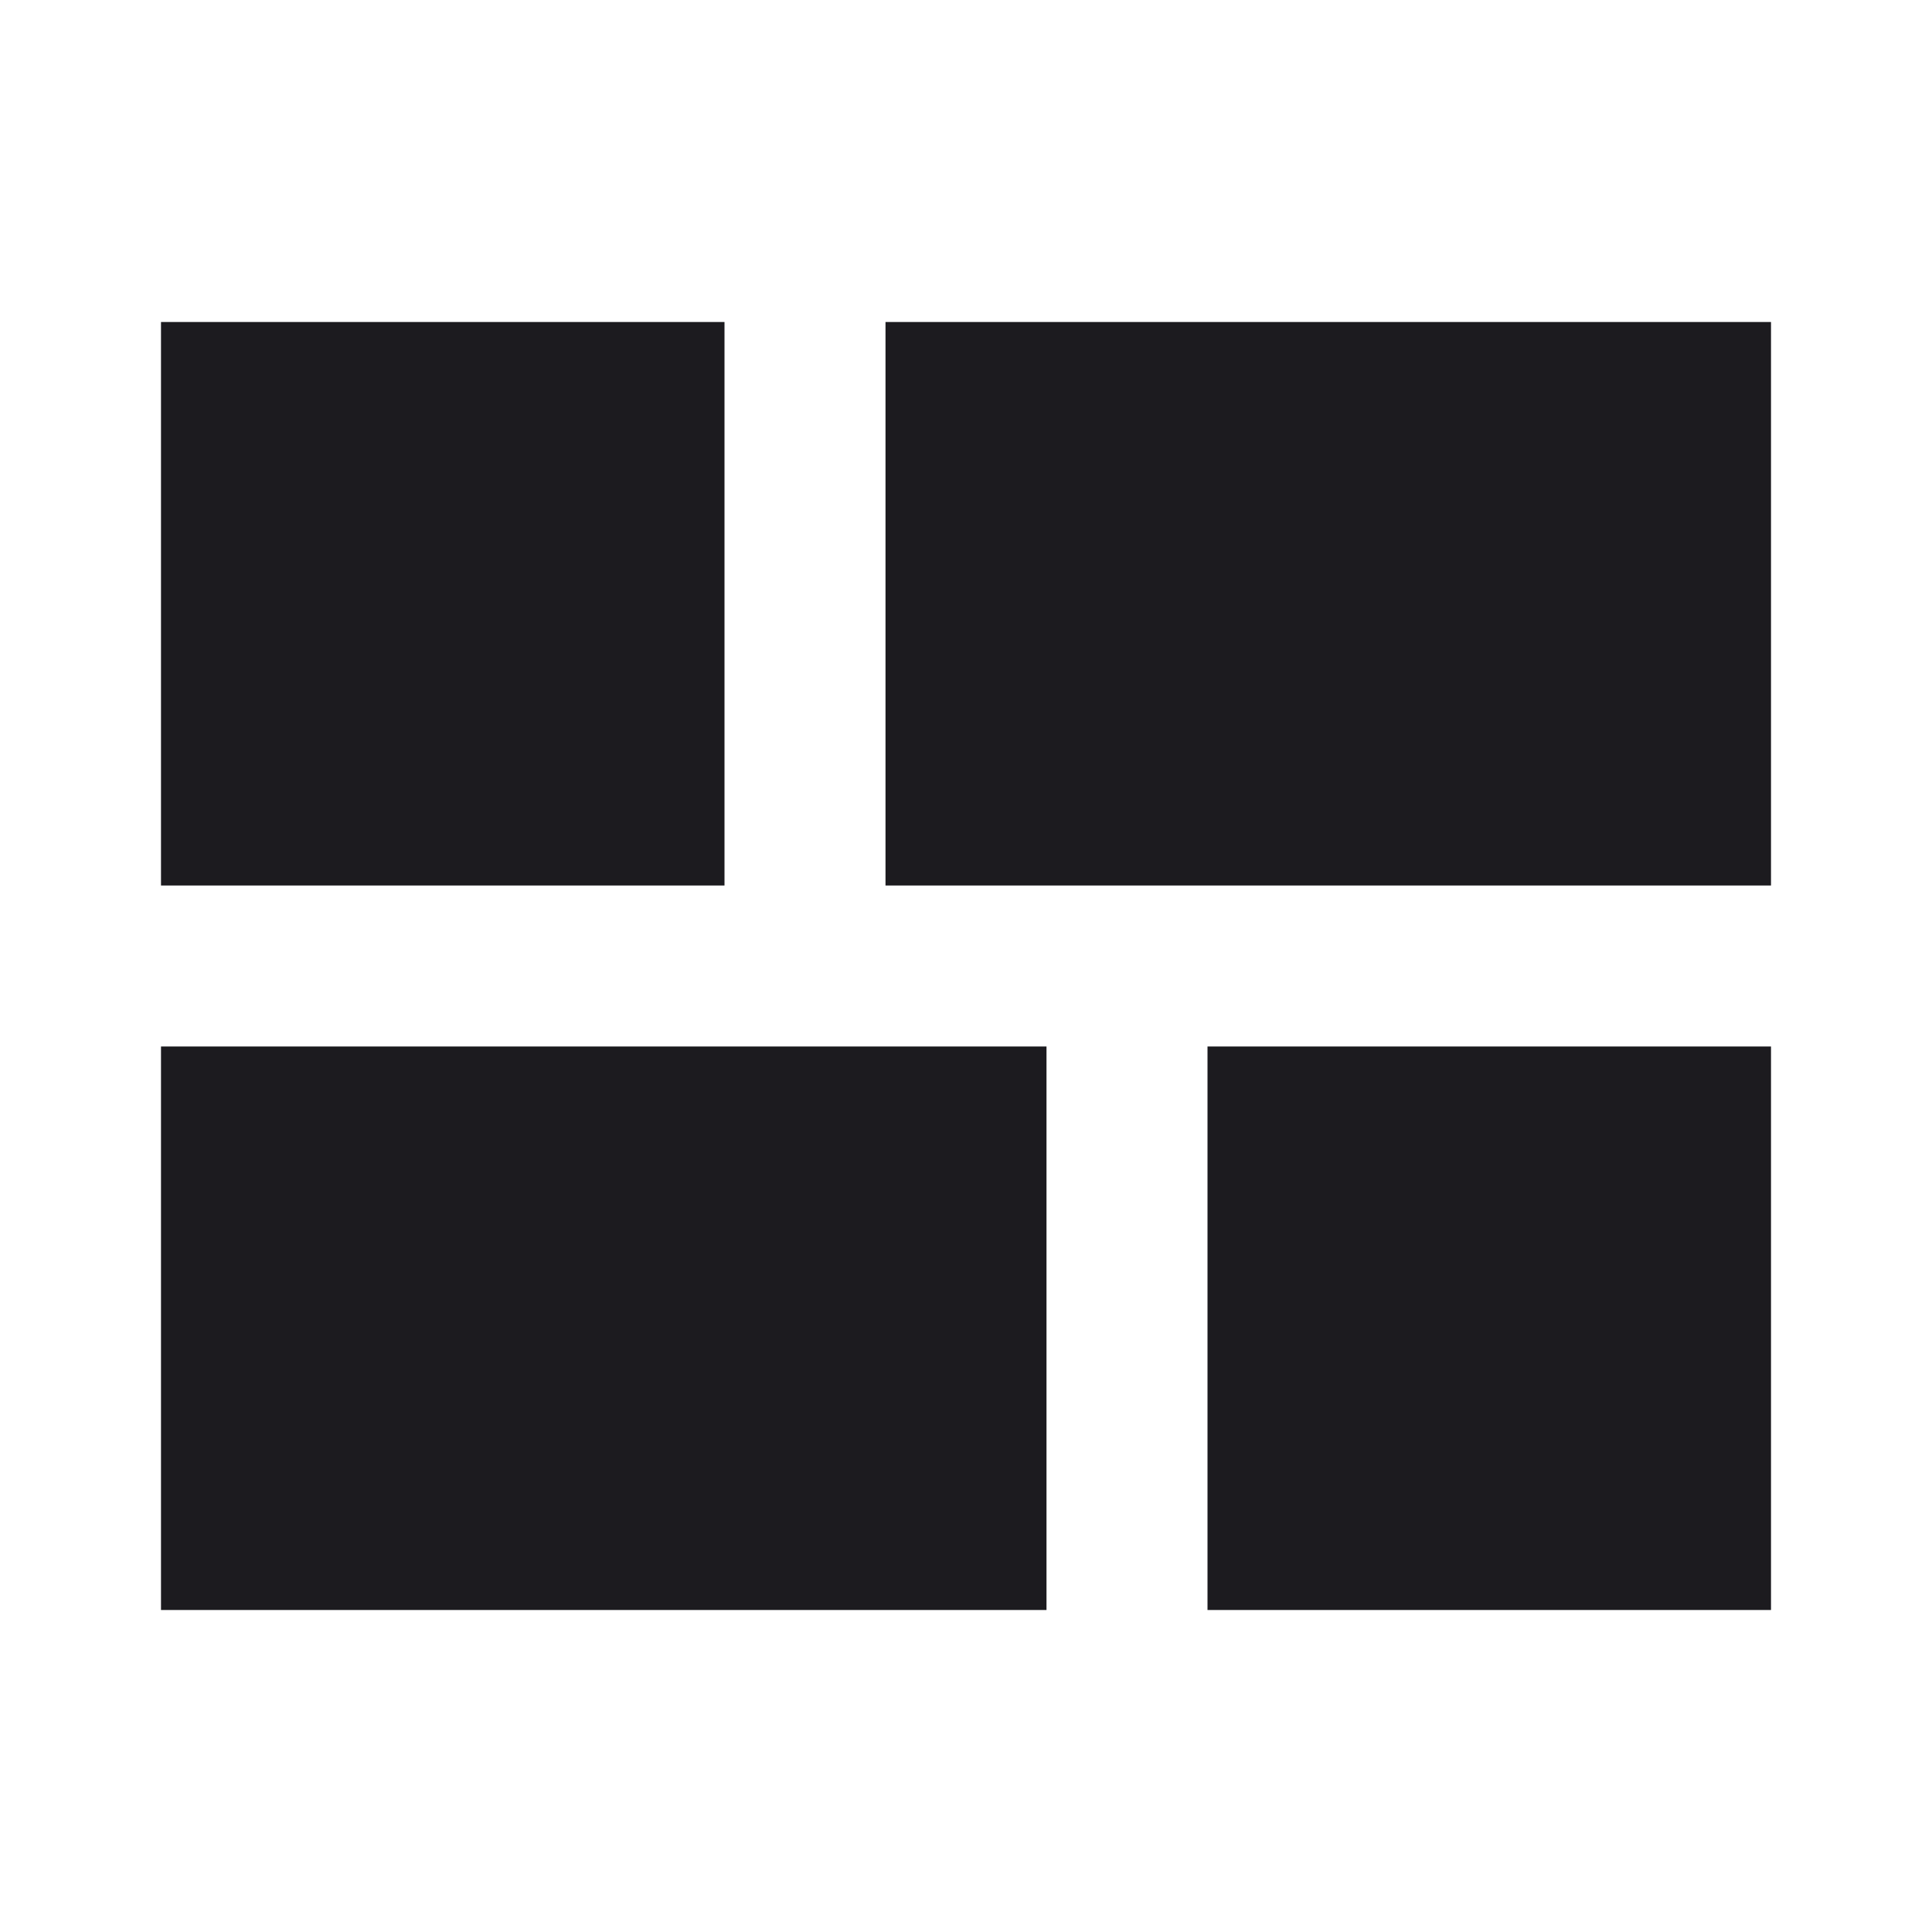
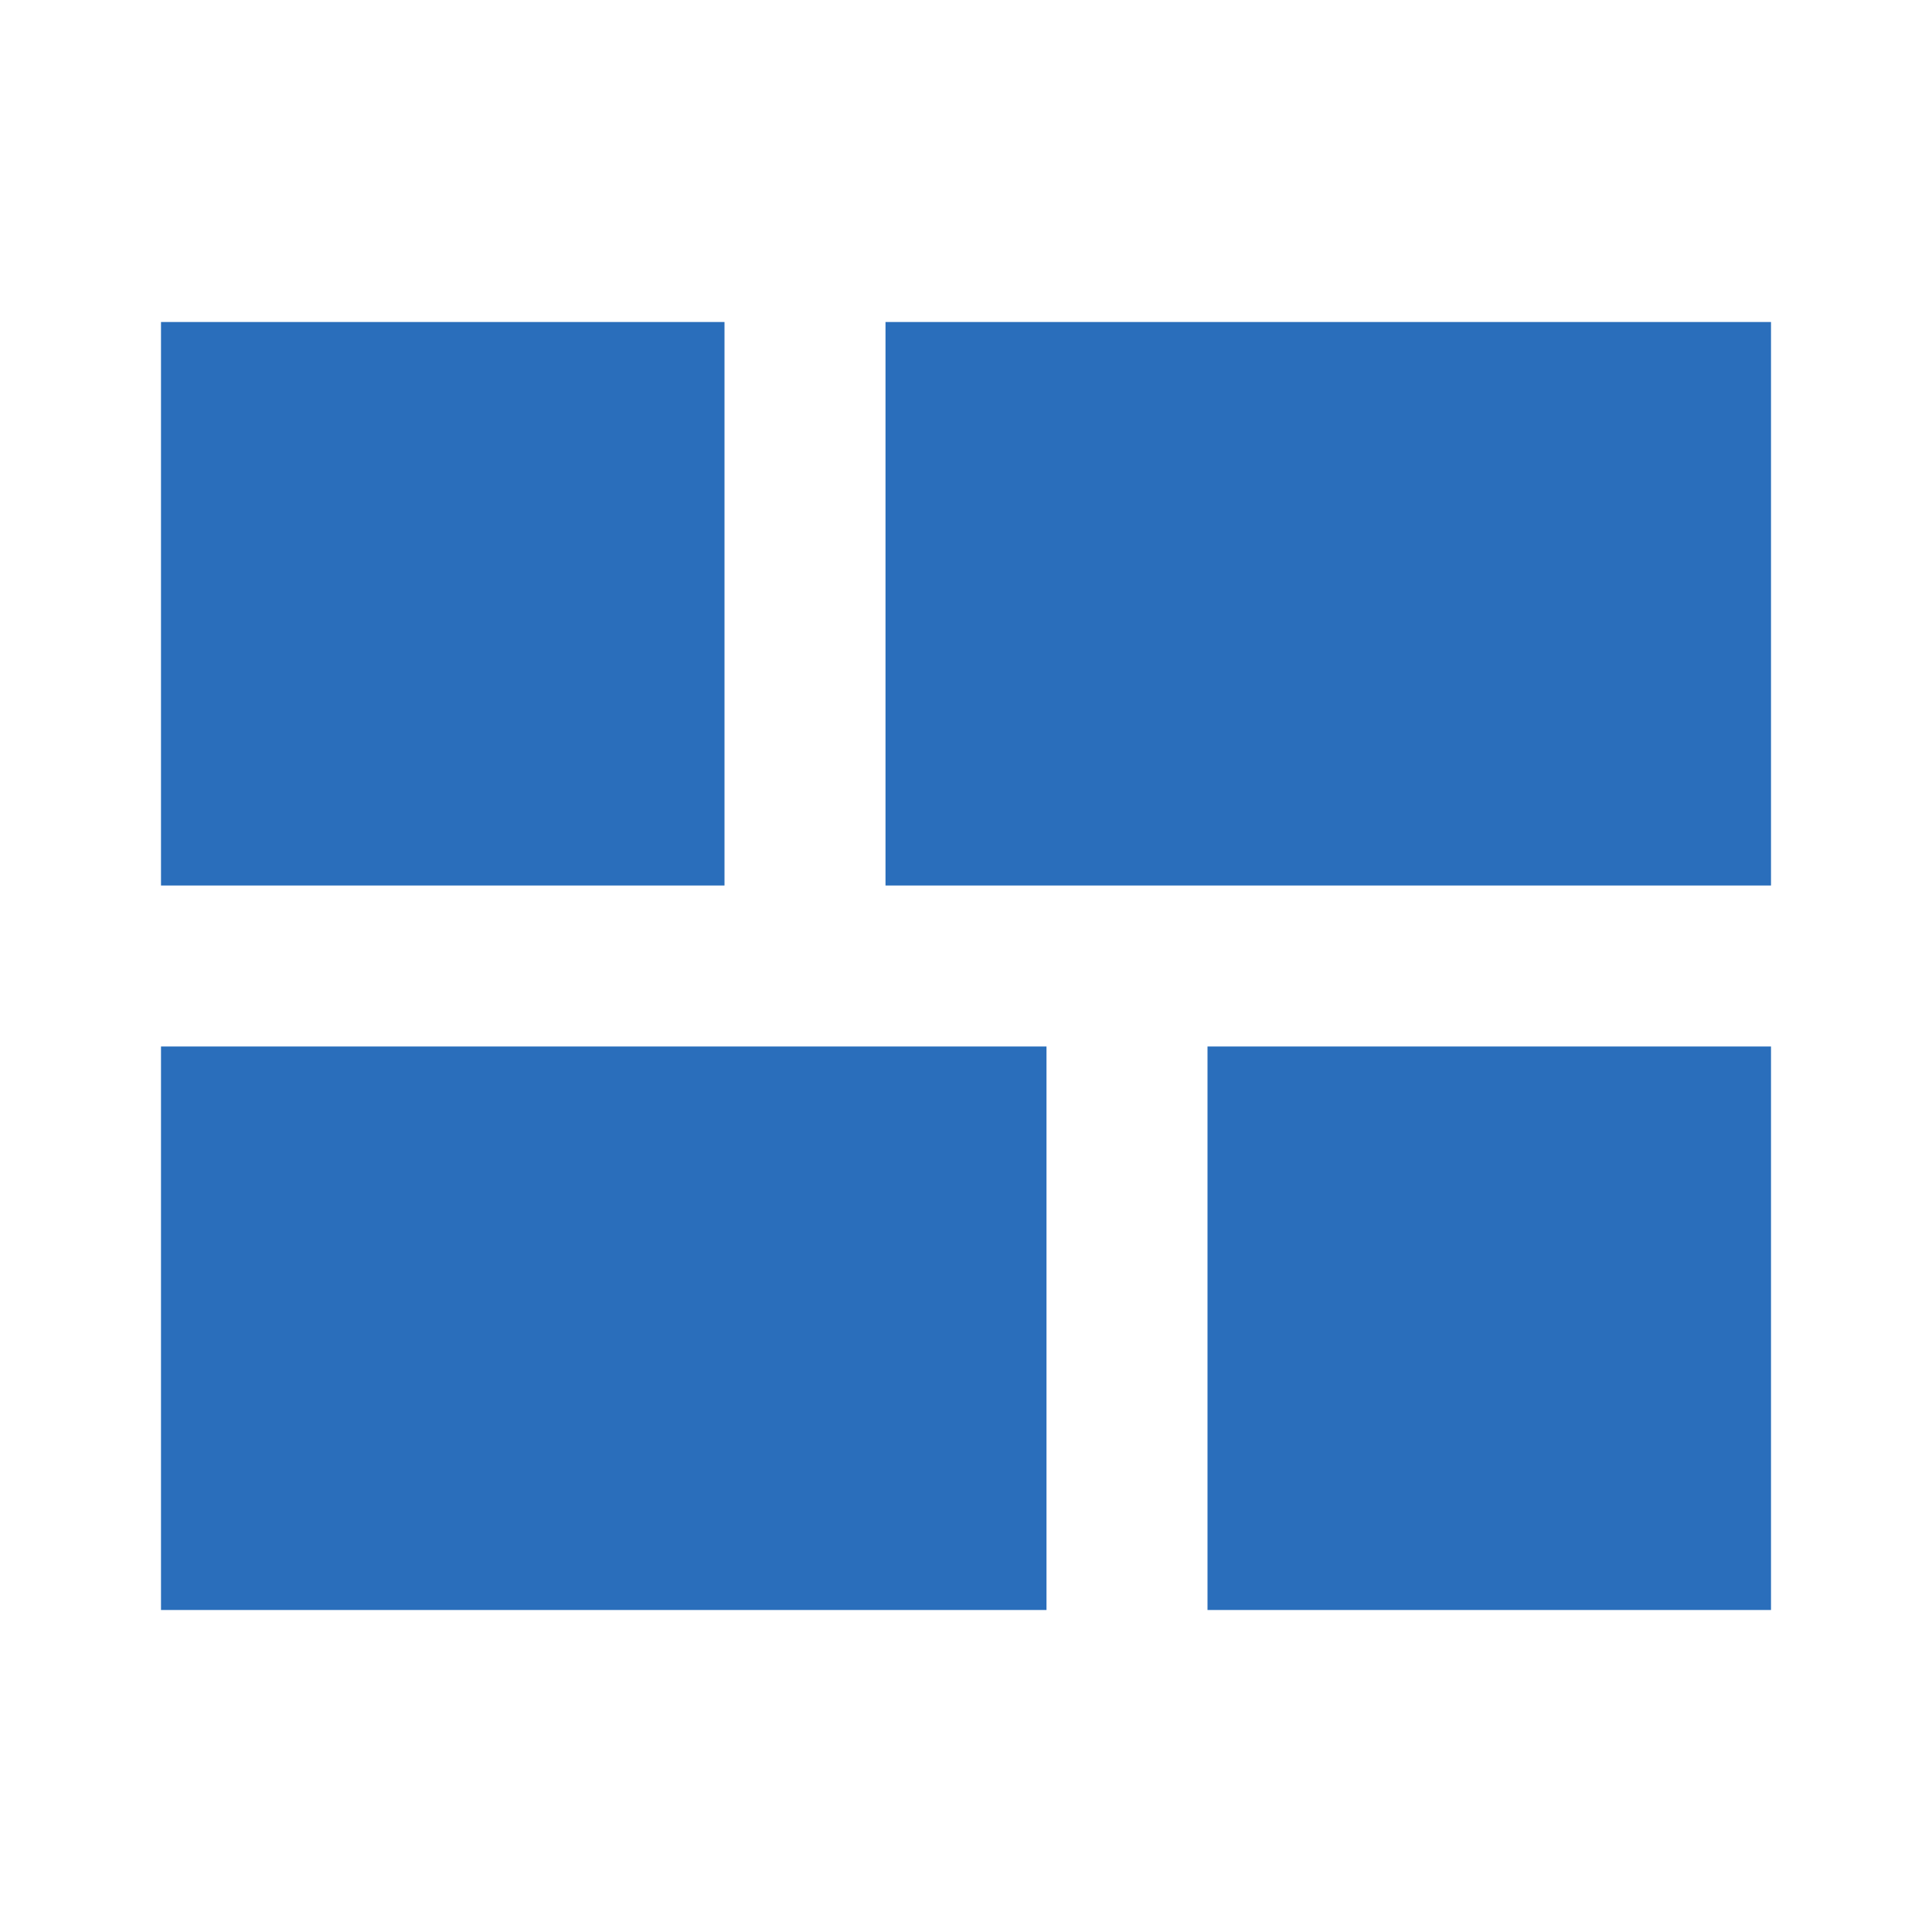
<svg xmlns="http://www.w3.org/2000/svg" width="24" height="24" viewBox="0 0 24 24" fill="none">
  <g id="Fill=On">
    <mask id="mask0_9_1599" style="mask-type:alpha" maskUnits="userSpaceOnUse" x="0" y="0" width="24" height="24">
      <rect id="Bounding box" width="24" height="24" fill="#D9D9D9" />
    </mask>
    <g mask="url(#mask0_9_1599)">
-       <path id="dashboard_2" d="M15 20V13H22V20H15ZM11 11V4H22V11H11ZM2 20V13H13V20H2ZM2 11V4H9V11H2Z" fill="#1C1B1F" />
+       <path id="dashboard_2" d="M15 20V13H22V20H15ZM11 11V4H22V11H11ZM2 20V13H13V20H2ZM2 11V4H9V11H2Z" fill="#2A6EBB" />
    </g>
  </g>
</svg>
